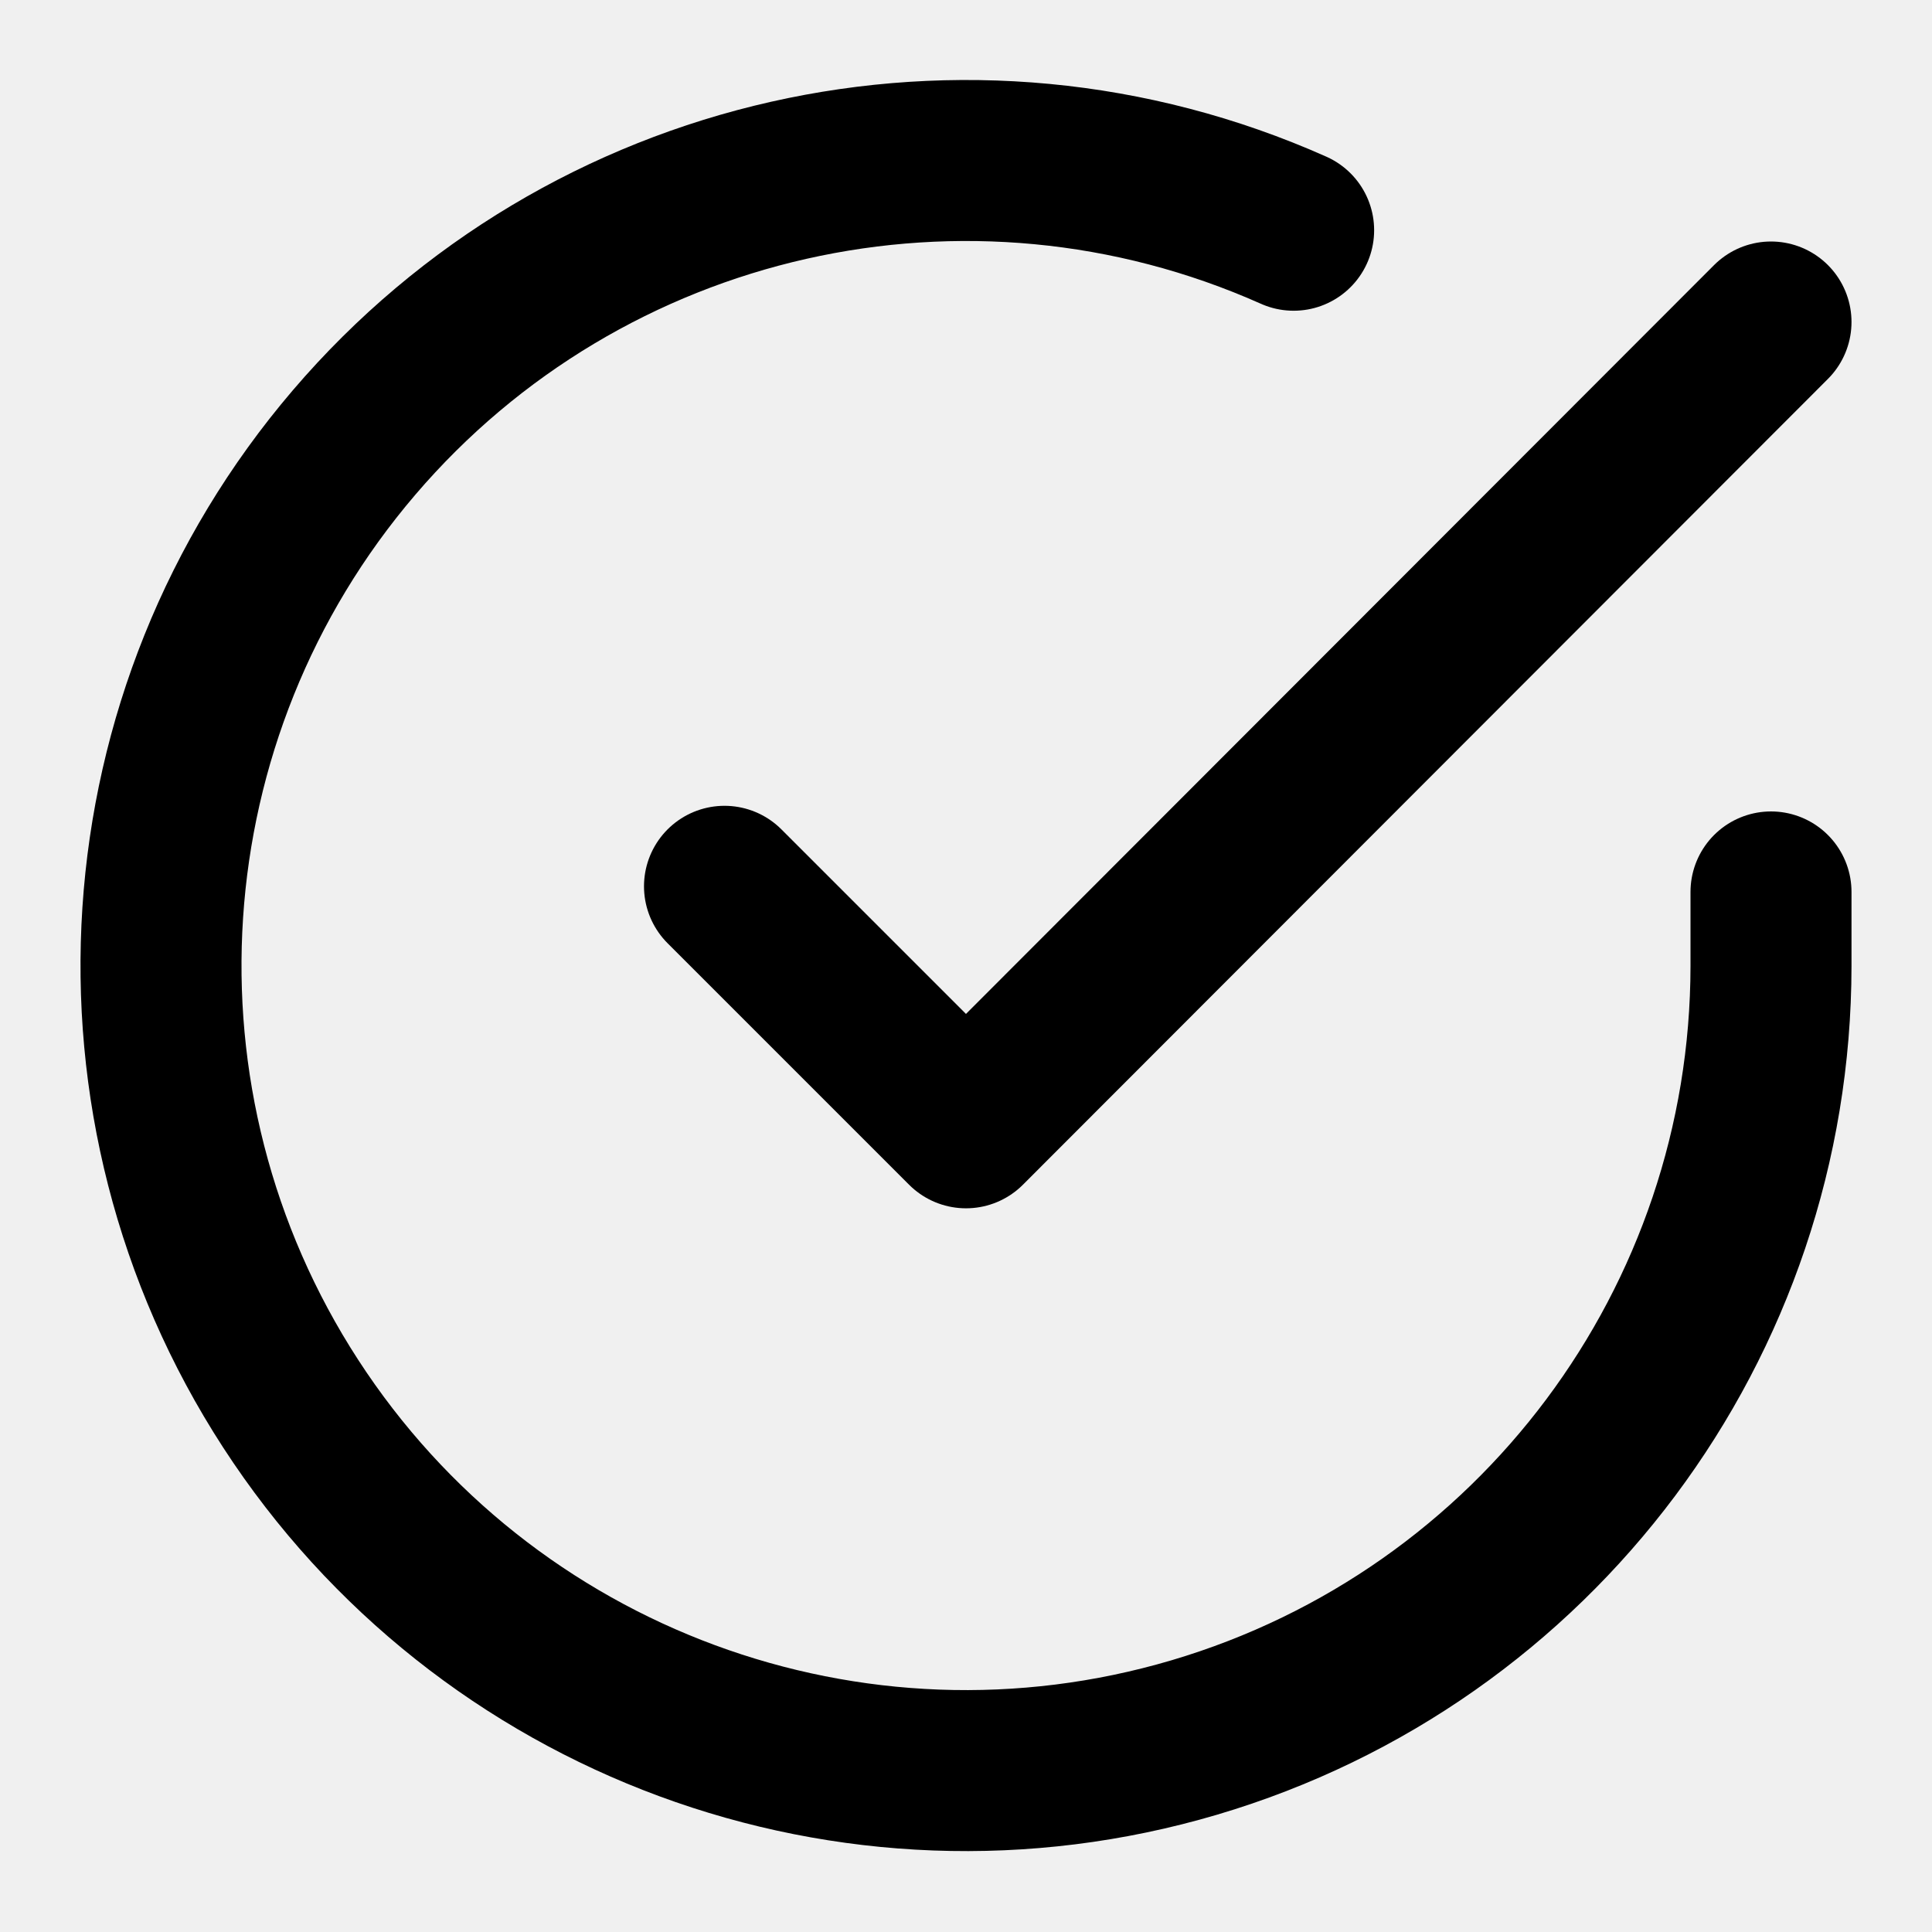
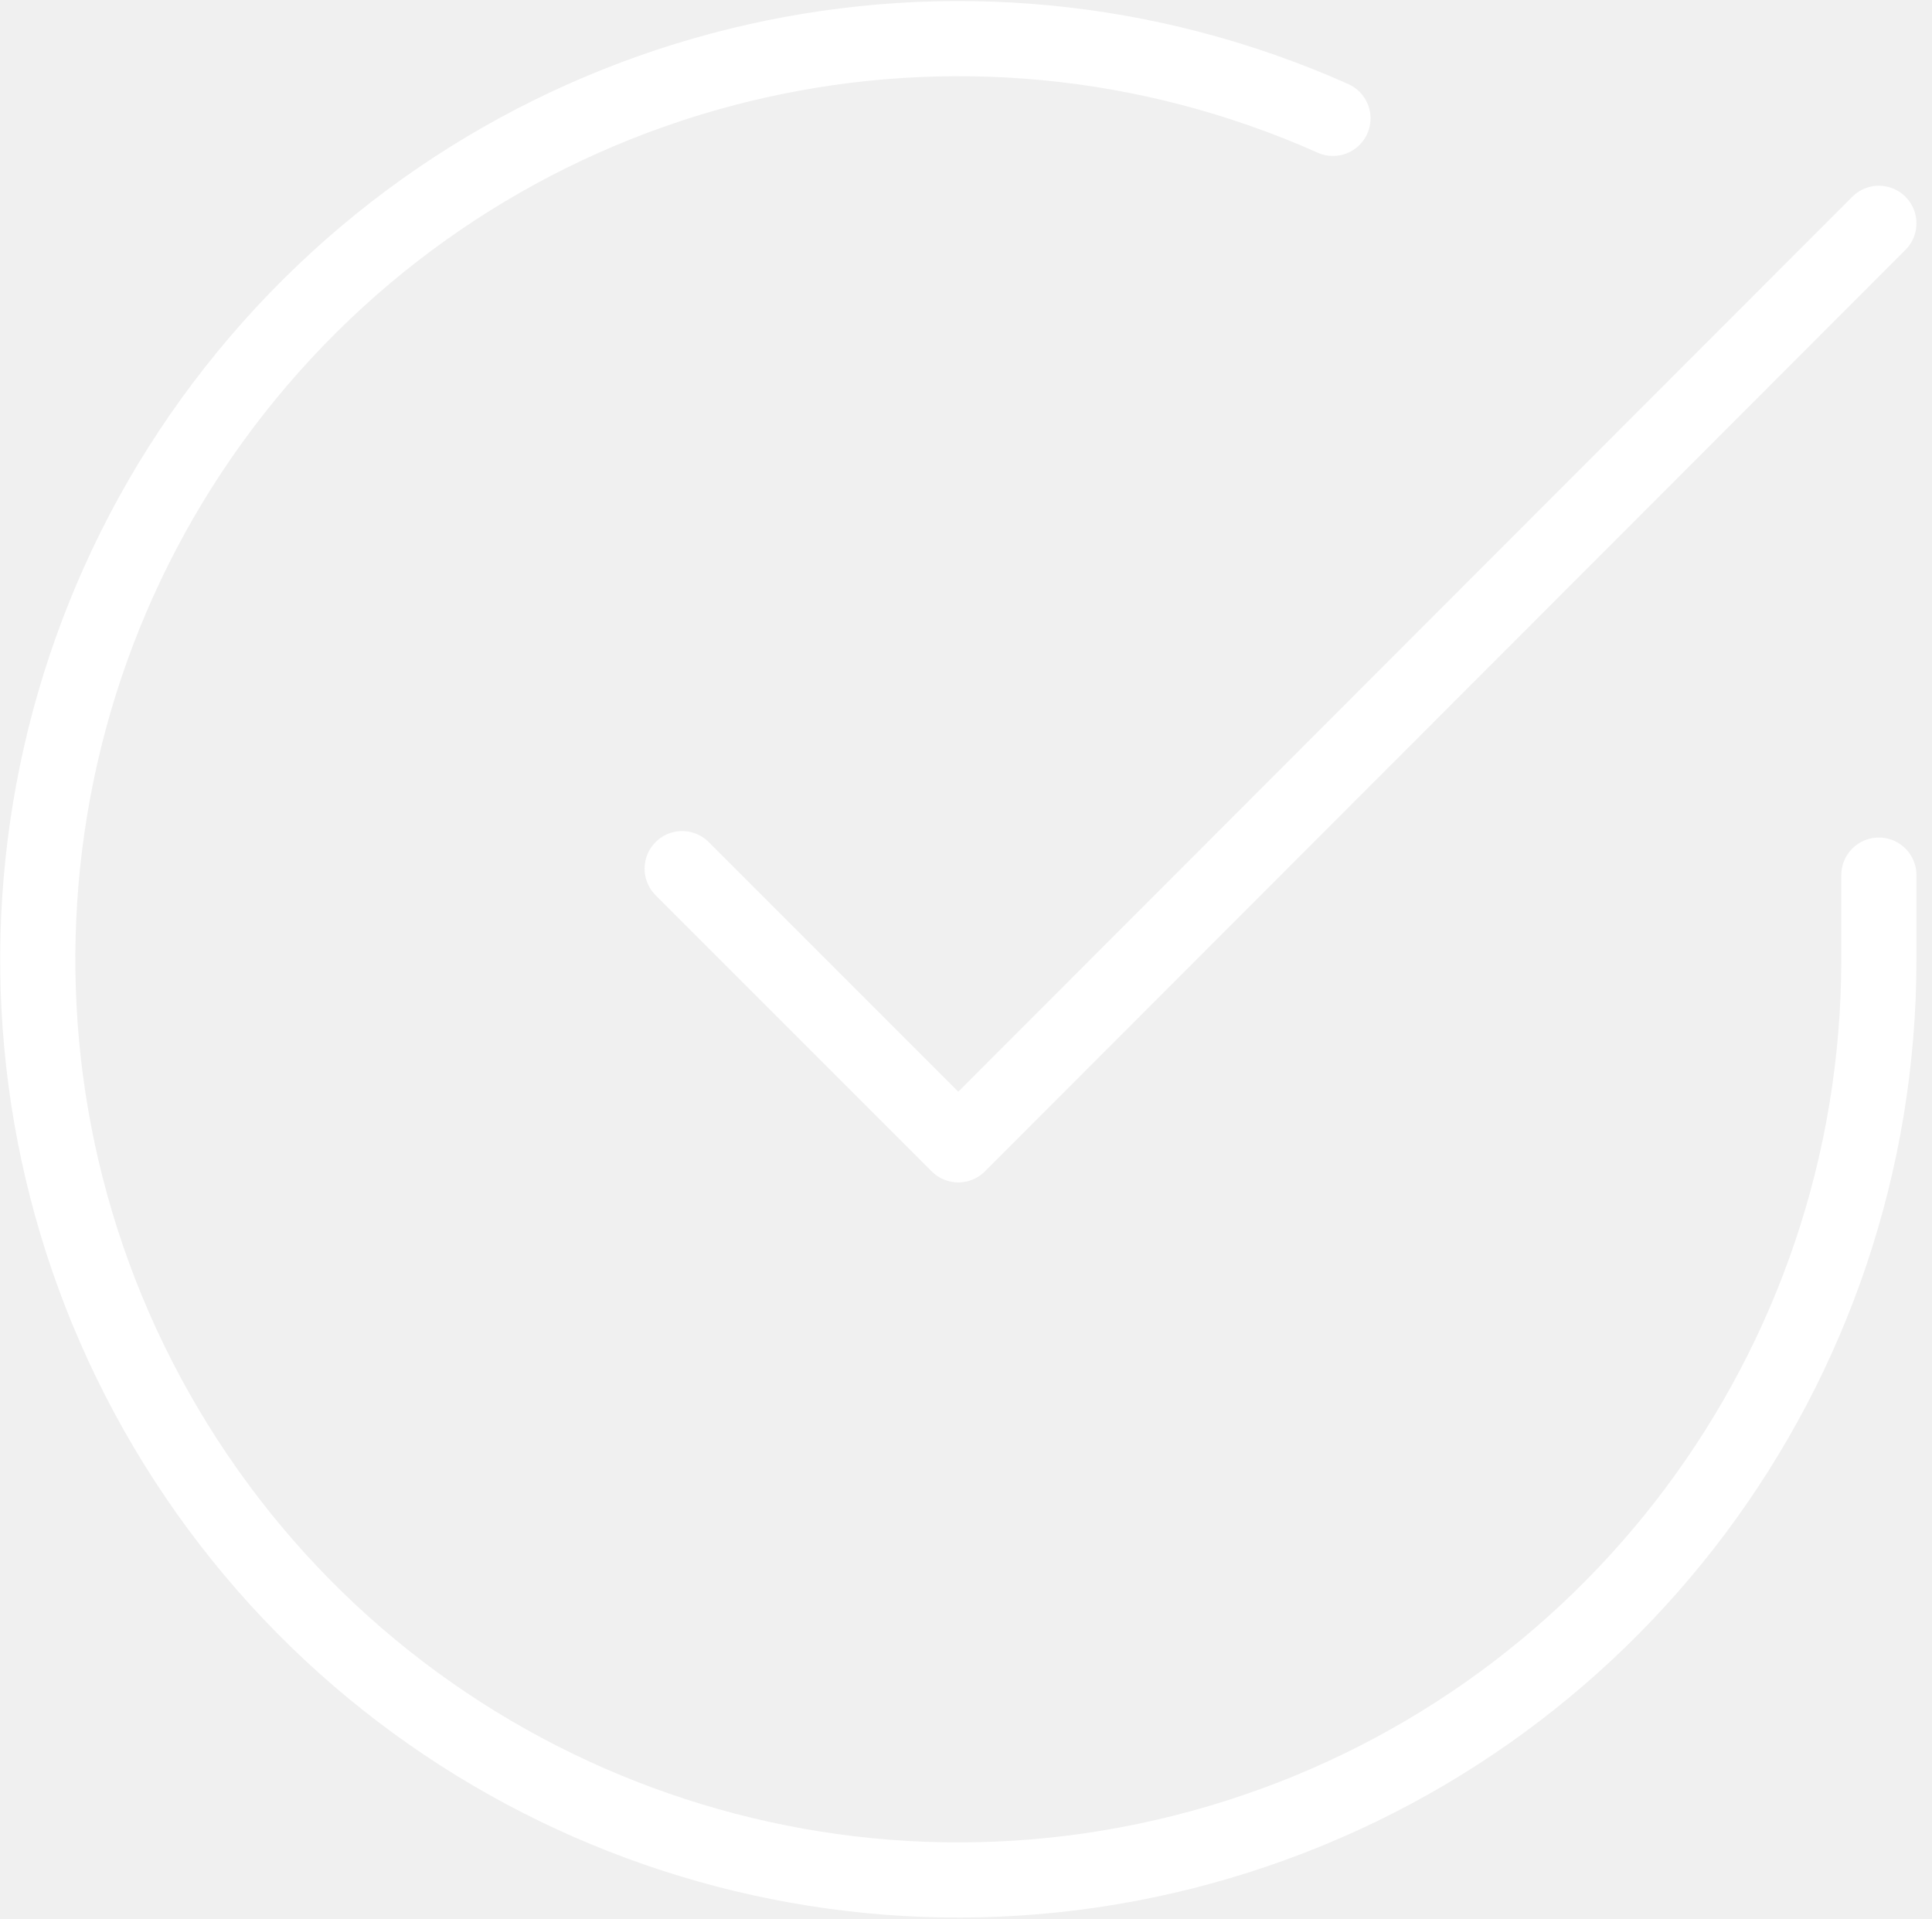
- <svg xmlns="http://www.w3.org/2000/svg" width="24" height="24" viewBox="0 0 24 24" fill="none" stroke="currentColor" stroke-width="2" stroke-linecap="round" stroke-linejoin="round" class="feather feather-check-circle">
-   <path d="M22 11.08V12a10 10 0 1 1-5.93-9.14" />
-   <polyline points="22 4 12 14.01 9 11.01" />
+ <svg xmlns="http://www.w3.org/2000/svg" width="51.419" height="51.063" viewBox="0 0 51.419 51.063">
+   <g id="check-circle" transform="translate(-0.995 -0.966)">
+     <path id="Tracé_53" data-name="Tracé 53" d="M51,24.255v2.254A24.5,24.5,0,1,1,36.471,4.116" transform="translate(0 0)" fill="none" stroke="#fff" stroke-linecap="round" stroke-linejoin="round" stroke-width="2" />
+     <path id="Tracé_54" data-name="Tracé 54" d="M40.85,4,16.35,28.524,9,21.174" transform="translate(10.15 2.909)" fill="none" stroke="#fff" stroke-linecap="round" stroke-linejoin="round" stroke-width="2" />
+   </g>
</svg>
